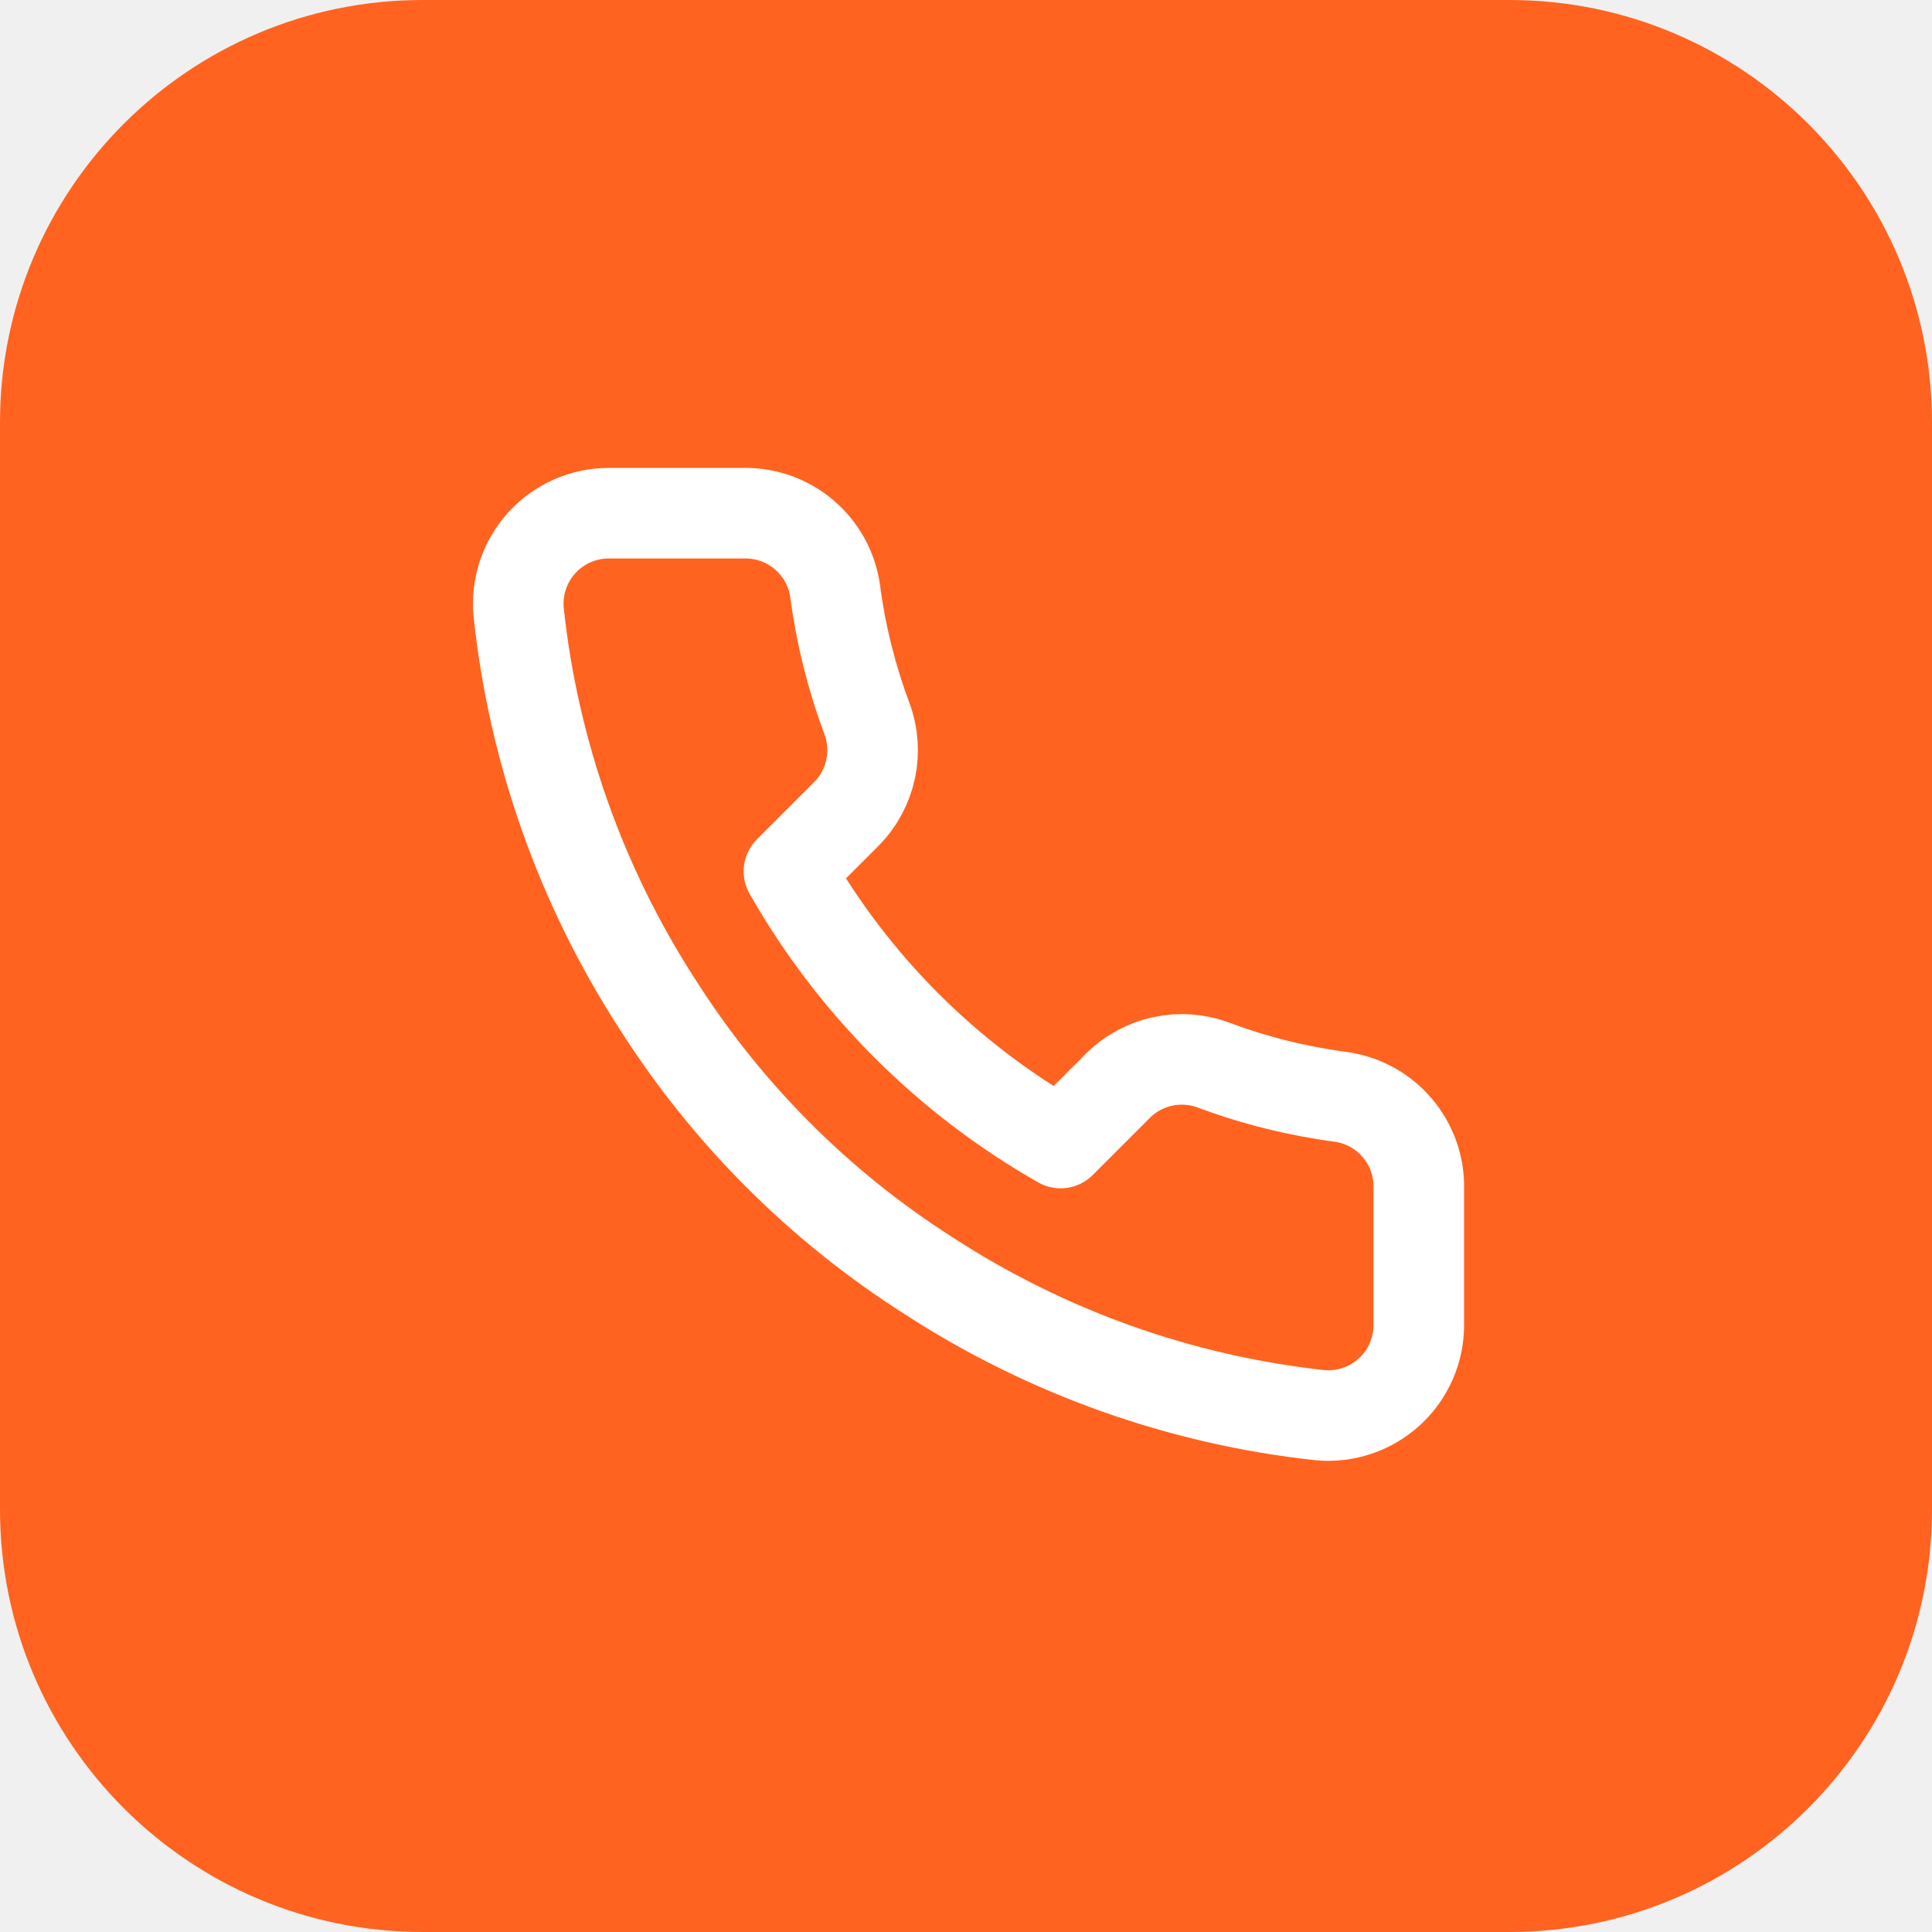
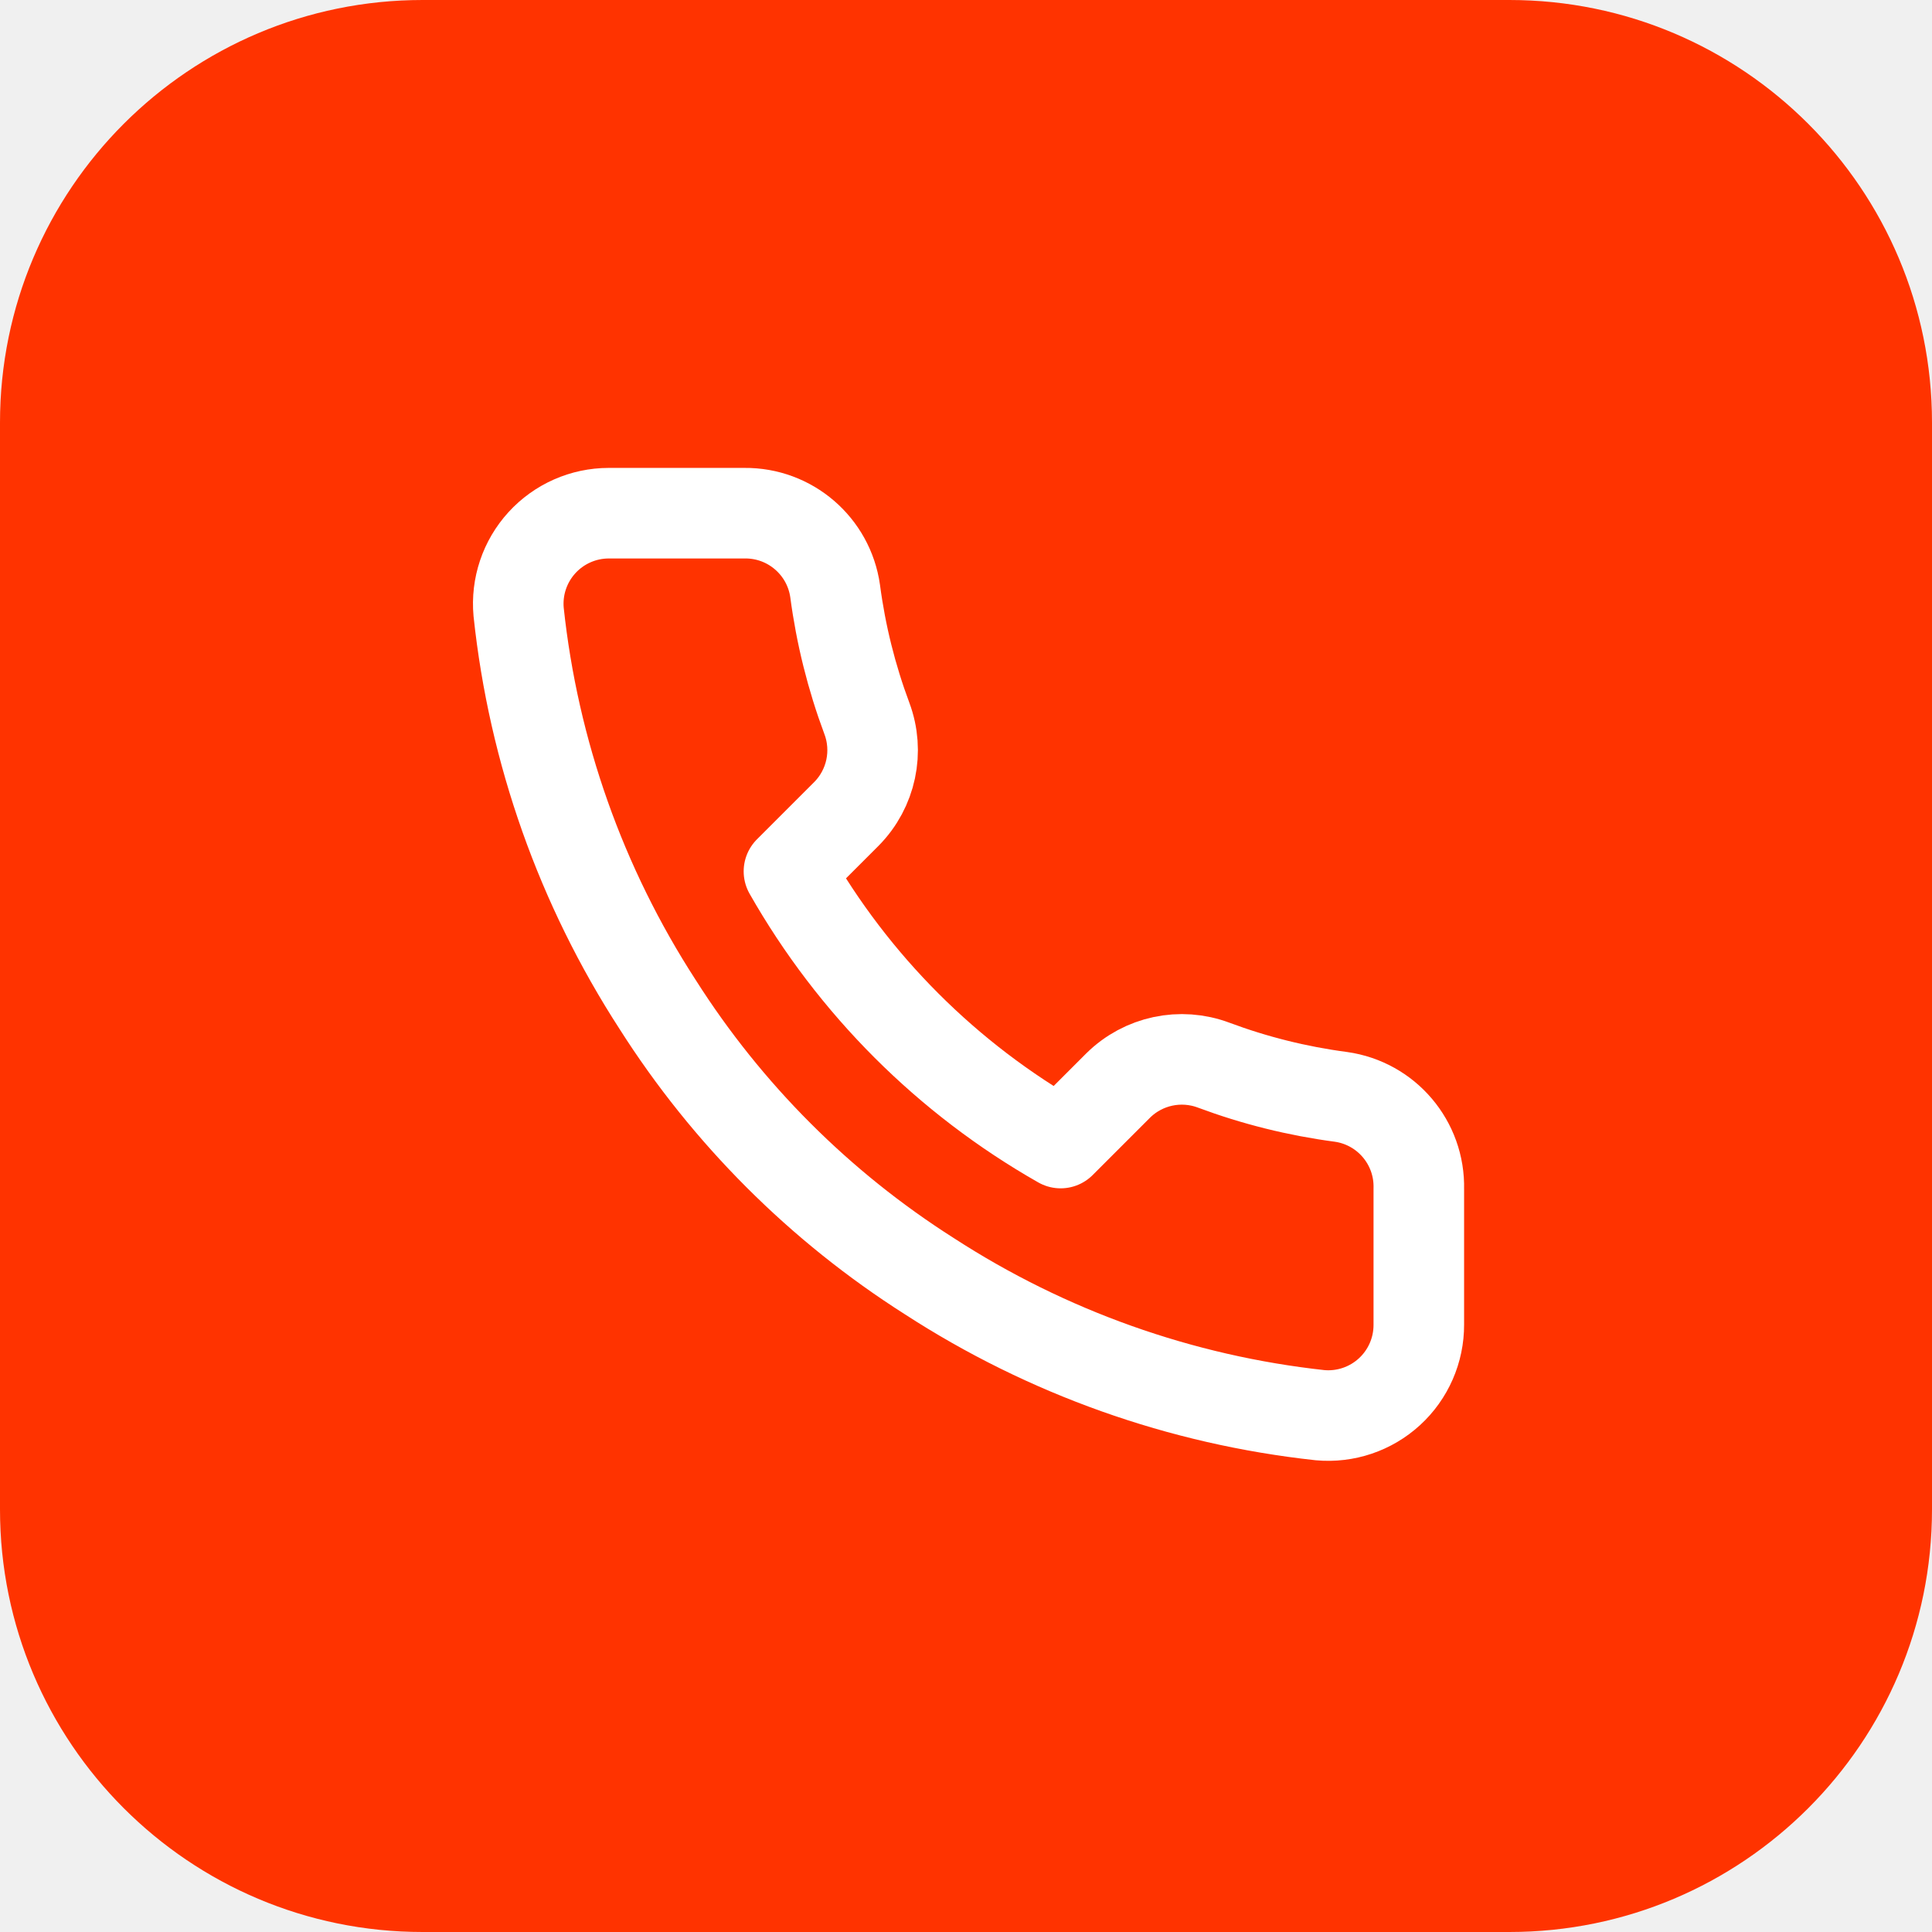
<svg xmlns="http://www.w3.org/2000/svg" viewBox="0 0 64 64">
-   <rect width="64" height="64" rx="14" fill="#FF631F" />
+   <rect width="64" height="64" rx="14" fill="#FF3300" />
  <g transform="translate(14 14) scale(1.5)" fill="none" stroke="#ffffff" stroke-width="2" stroke-linecap="round" stroke-linejoin="round">
    <path d="M22 16.92v3a2 2 0 0 1-2.18 2 19.79 19.79 0 0 1-8.63-3.07 19.5 19.5 0 0 1-6-6 19.79 19.79 0 0 1-3.07-8.67A2 2 0 0 1 4.11 2h3a2 2 0 0 1 2 1.72 12.84 12.84 0 0 0 .7 2.81 2 2 0 0 1-.45 2.11L8.09 9.91a16 16 0 0 0 6 6l1.27-1.27a2 2 0 0 1 2.11-.45 12.84 12.84 0 0 0 2.81.7A2 2 0 0 1 22 16.92z" />
  </g>
</svg>
